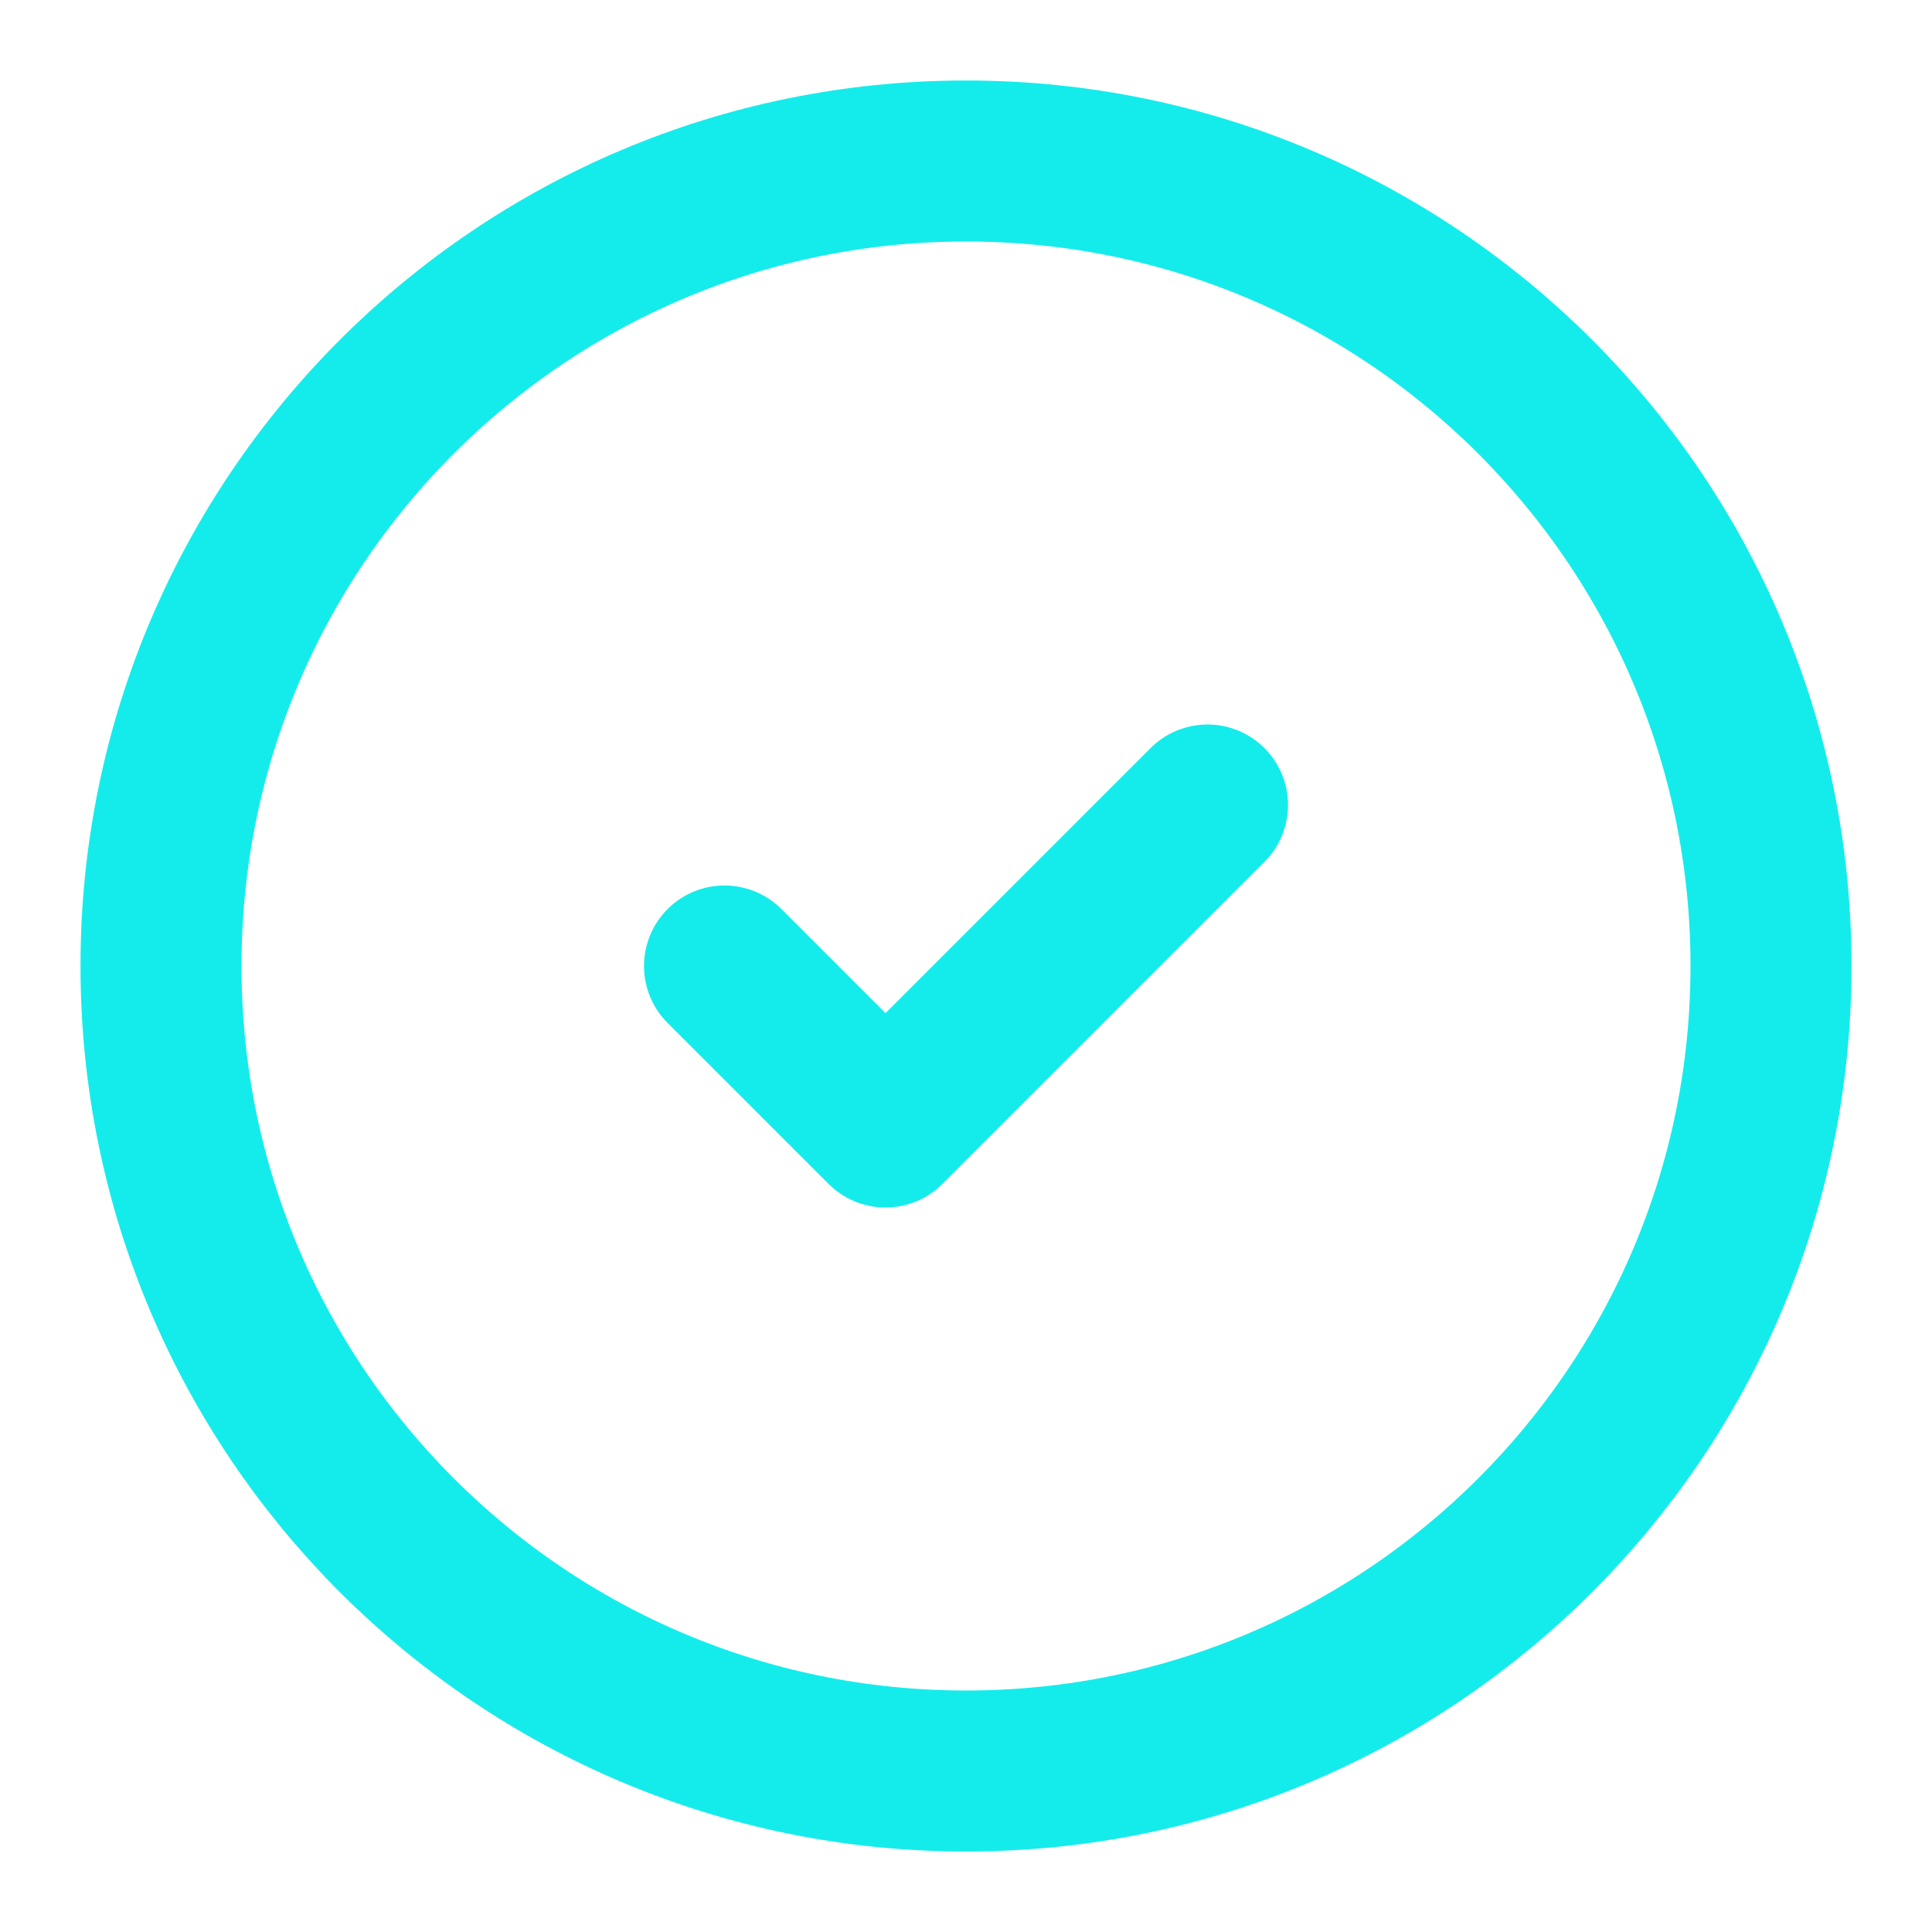
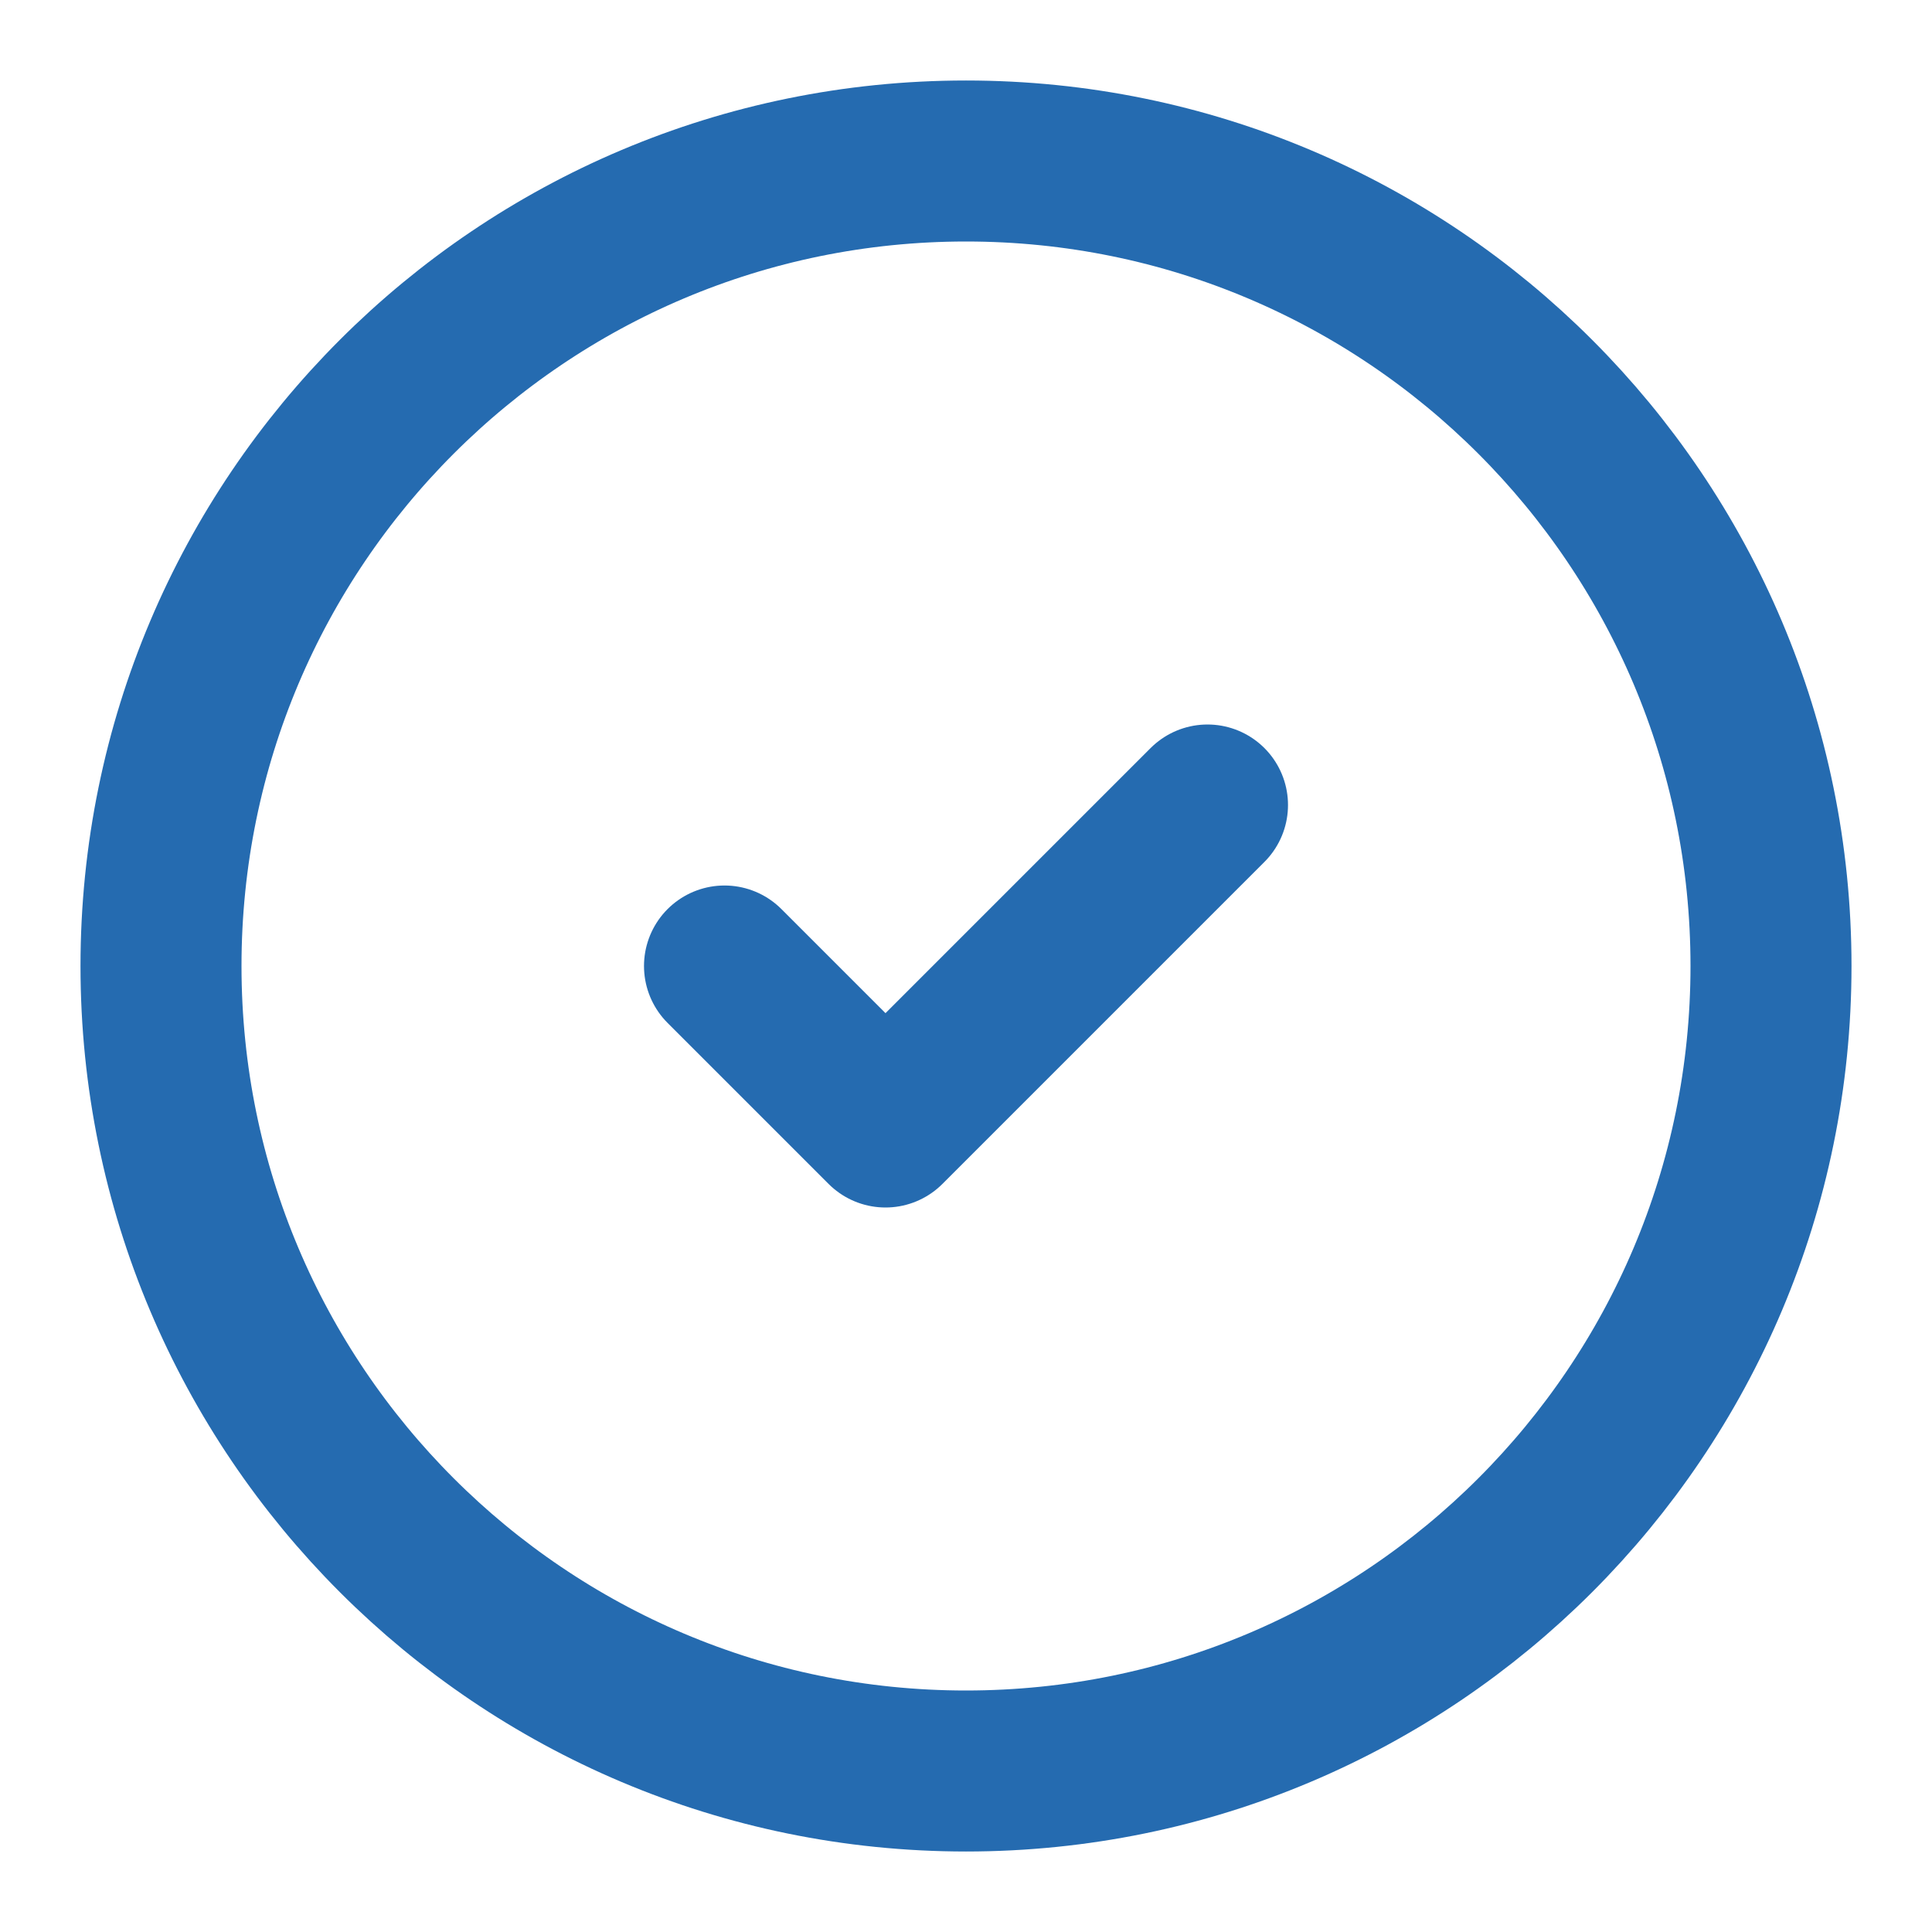
<svg xmlns="http://www.w3.org/2000/svg" width="24" height="24" viewBox="0 0 24 24" fill="none">
  <g id="Status">
-     <path id="Vector" d="M12 22C17.523 22 22 17.523 22 12C22 6.477 17.523 2 12 2C6.477 2 2 6.477 2 12C2 17.523 6.477 22 12 22Z" stroke="#14ECEC" stroke-width="2" stroke-linecap="round" stroke-linejoin="round" />
-     <path id="Vector_2" d="M9 12L11 14L15 10" stroke="#14ECEC" stroke-width="2" stroke-linecap="round" stroke-linejoin="round" />
+     <path id="Vector" d="M12 22C17.523 22 22 17.523 22 12C22 6.477 17.523 2 12 2C6.477 2 2 6.477 2 12C2 17.523 6.477 22 12 22Z" stroke="#256BB0" stroke-width="2" stroke-linecap="round" stroke-linejoin="round" />
+     <path id="Vector_2" d="M9 12L11 14L15 10" stroke="#256BB0" stroke-width="2" stroke-linecap="round" stroke-linejoin="round" />
  </g>
</svg>
